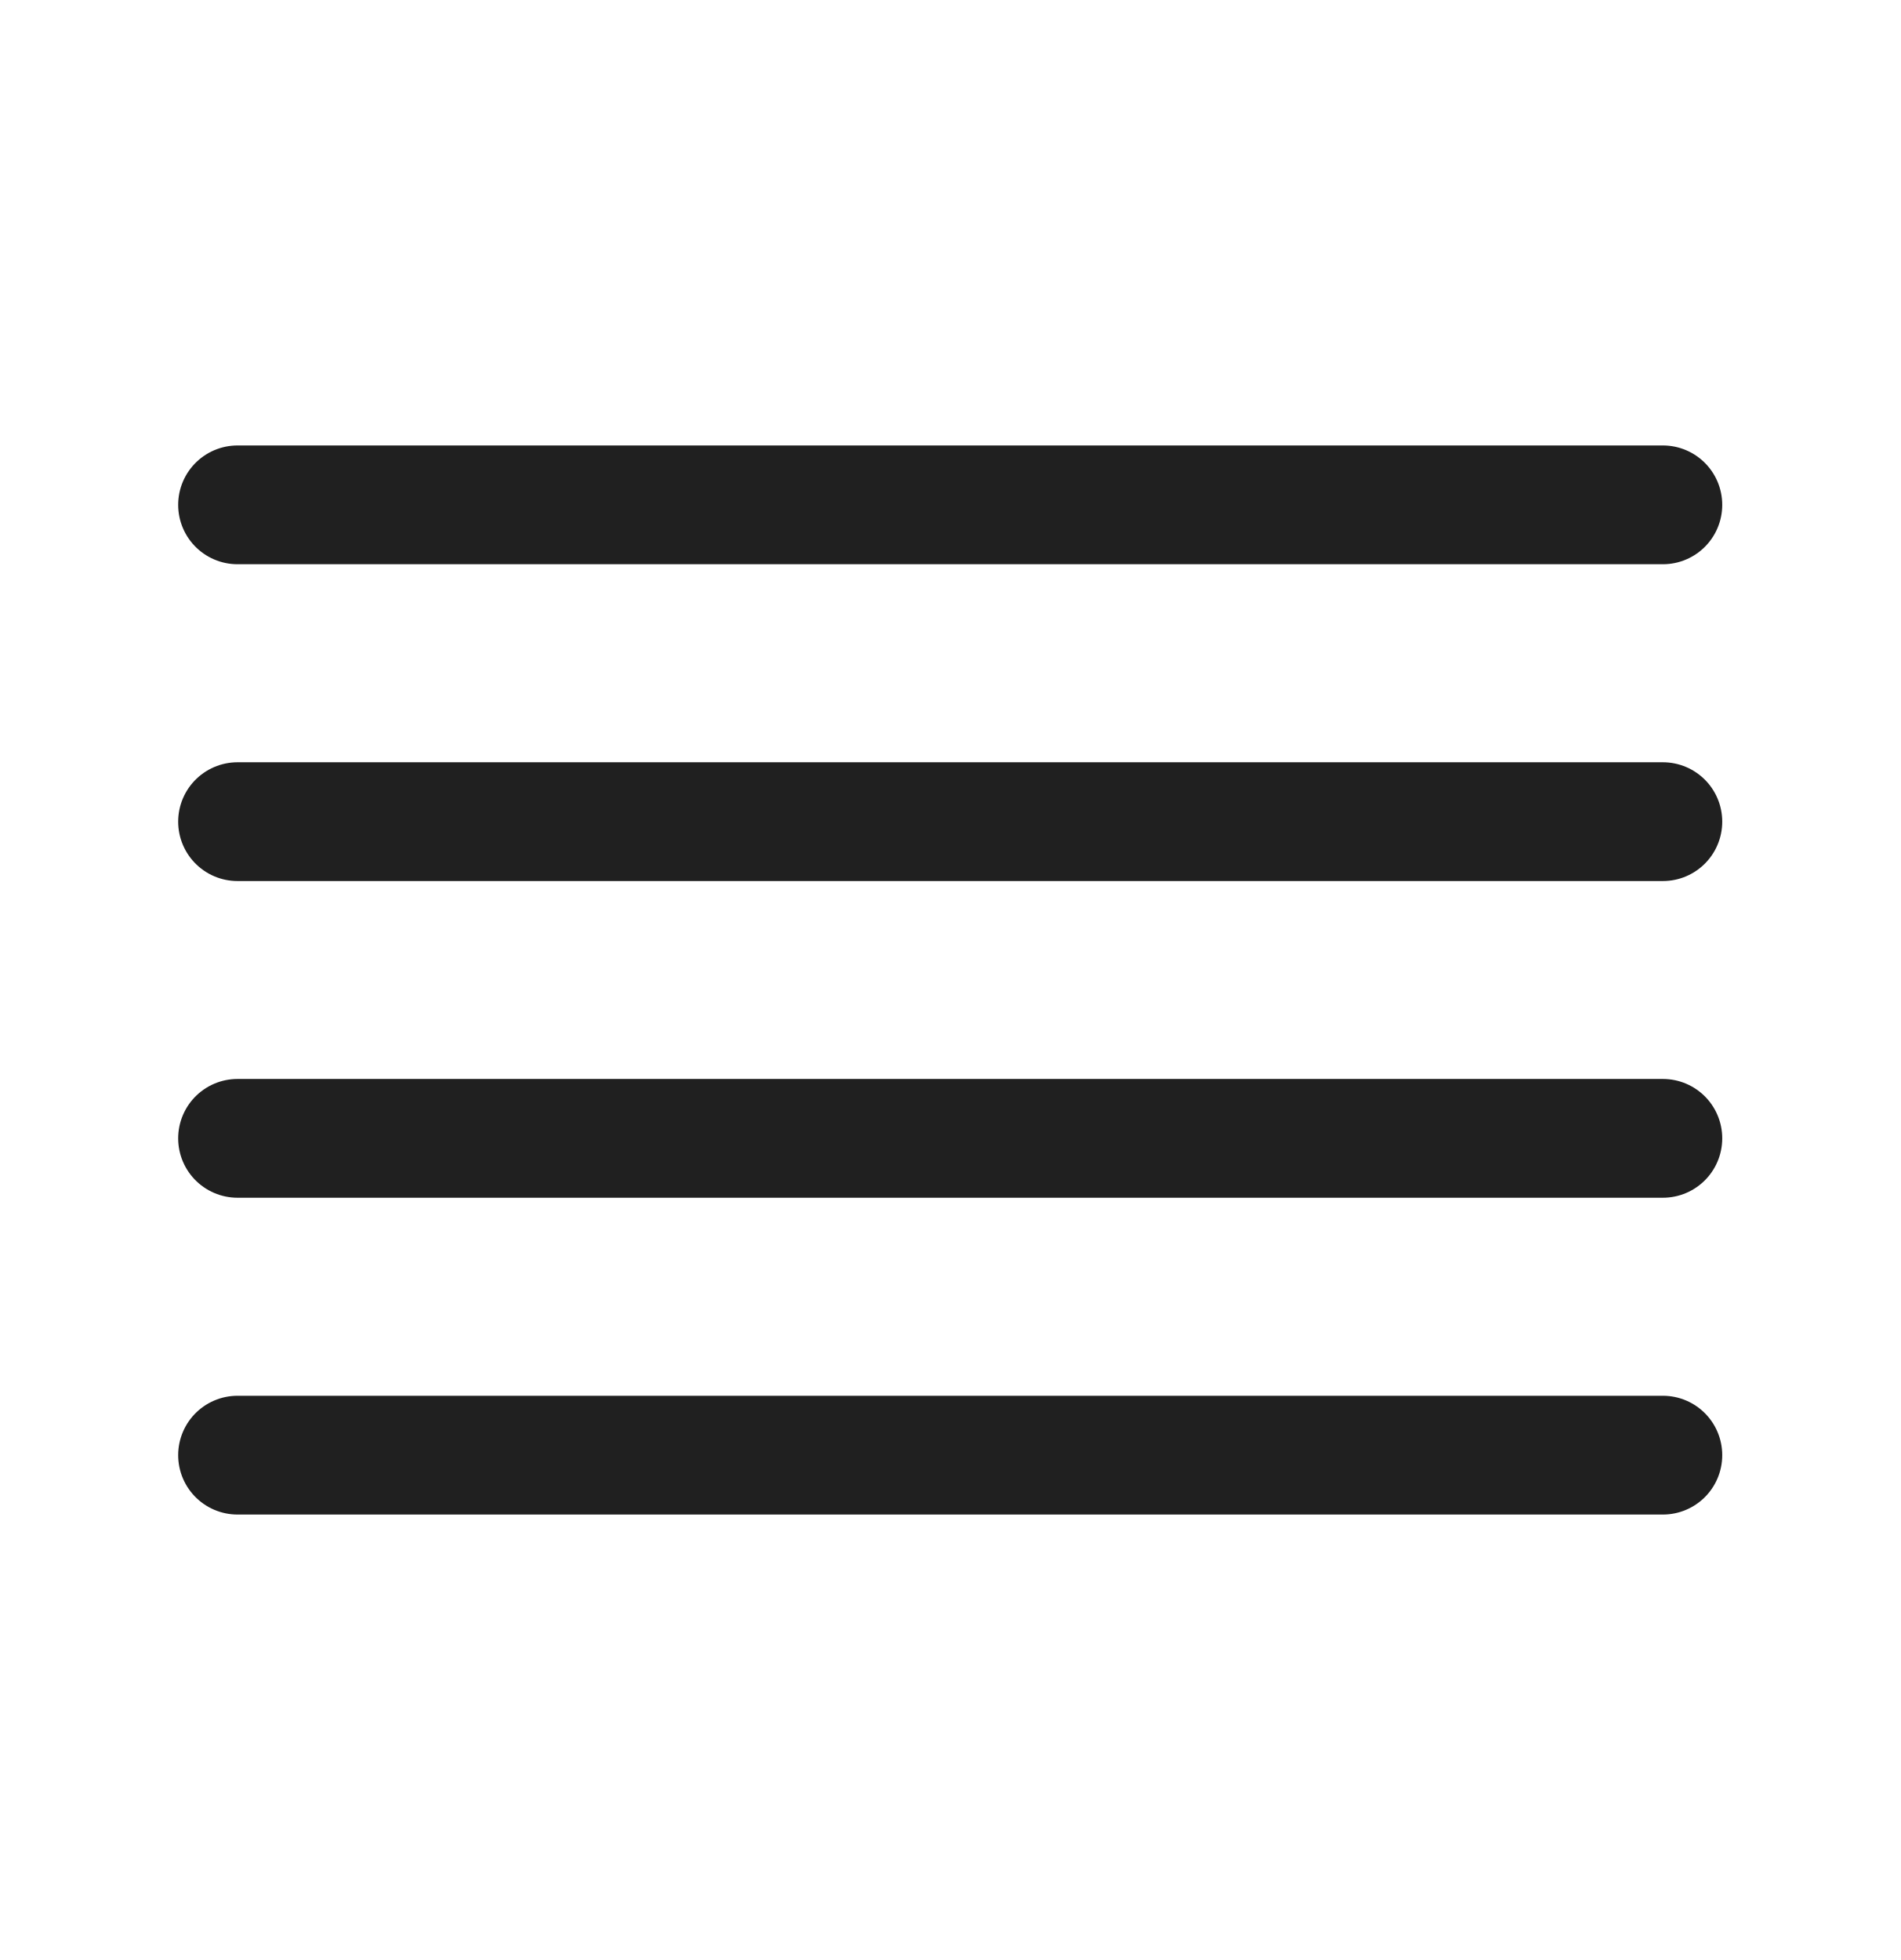
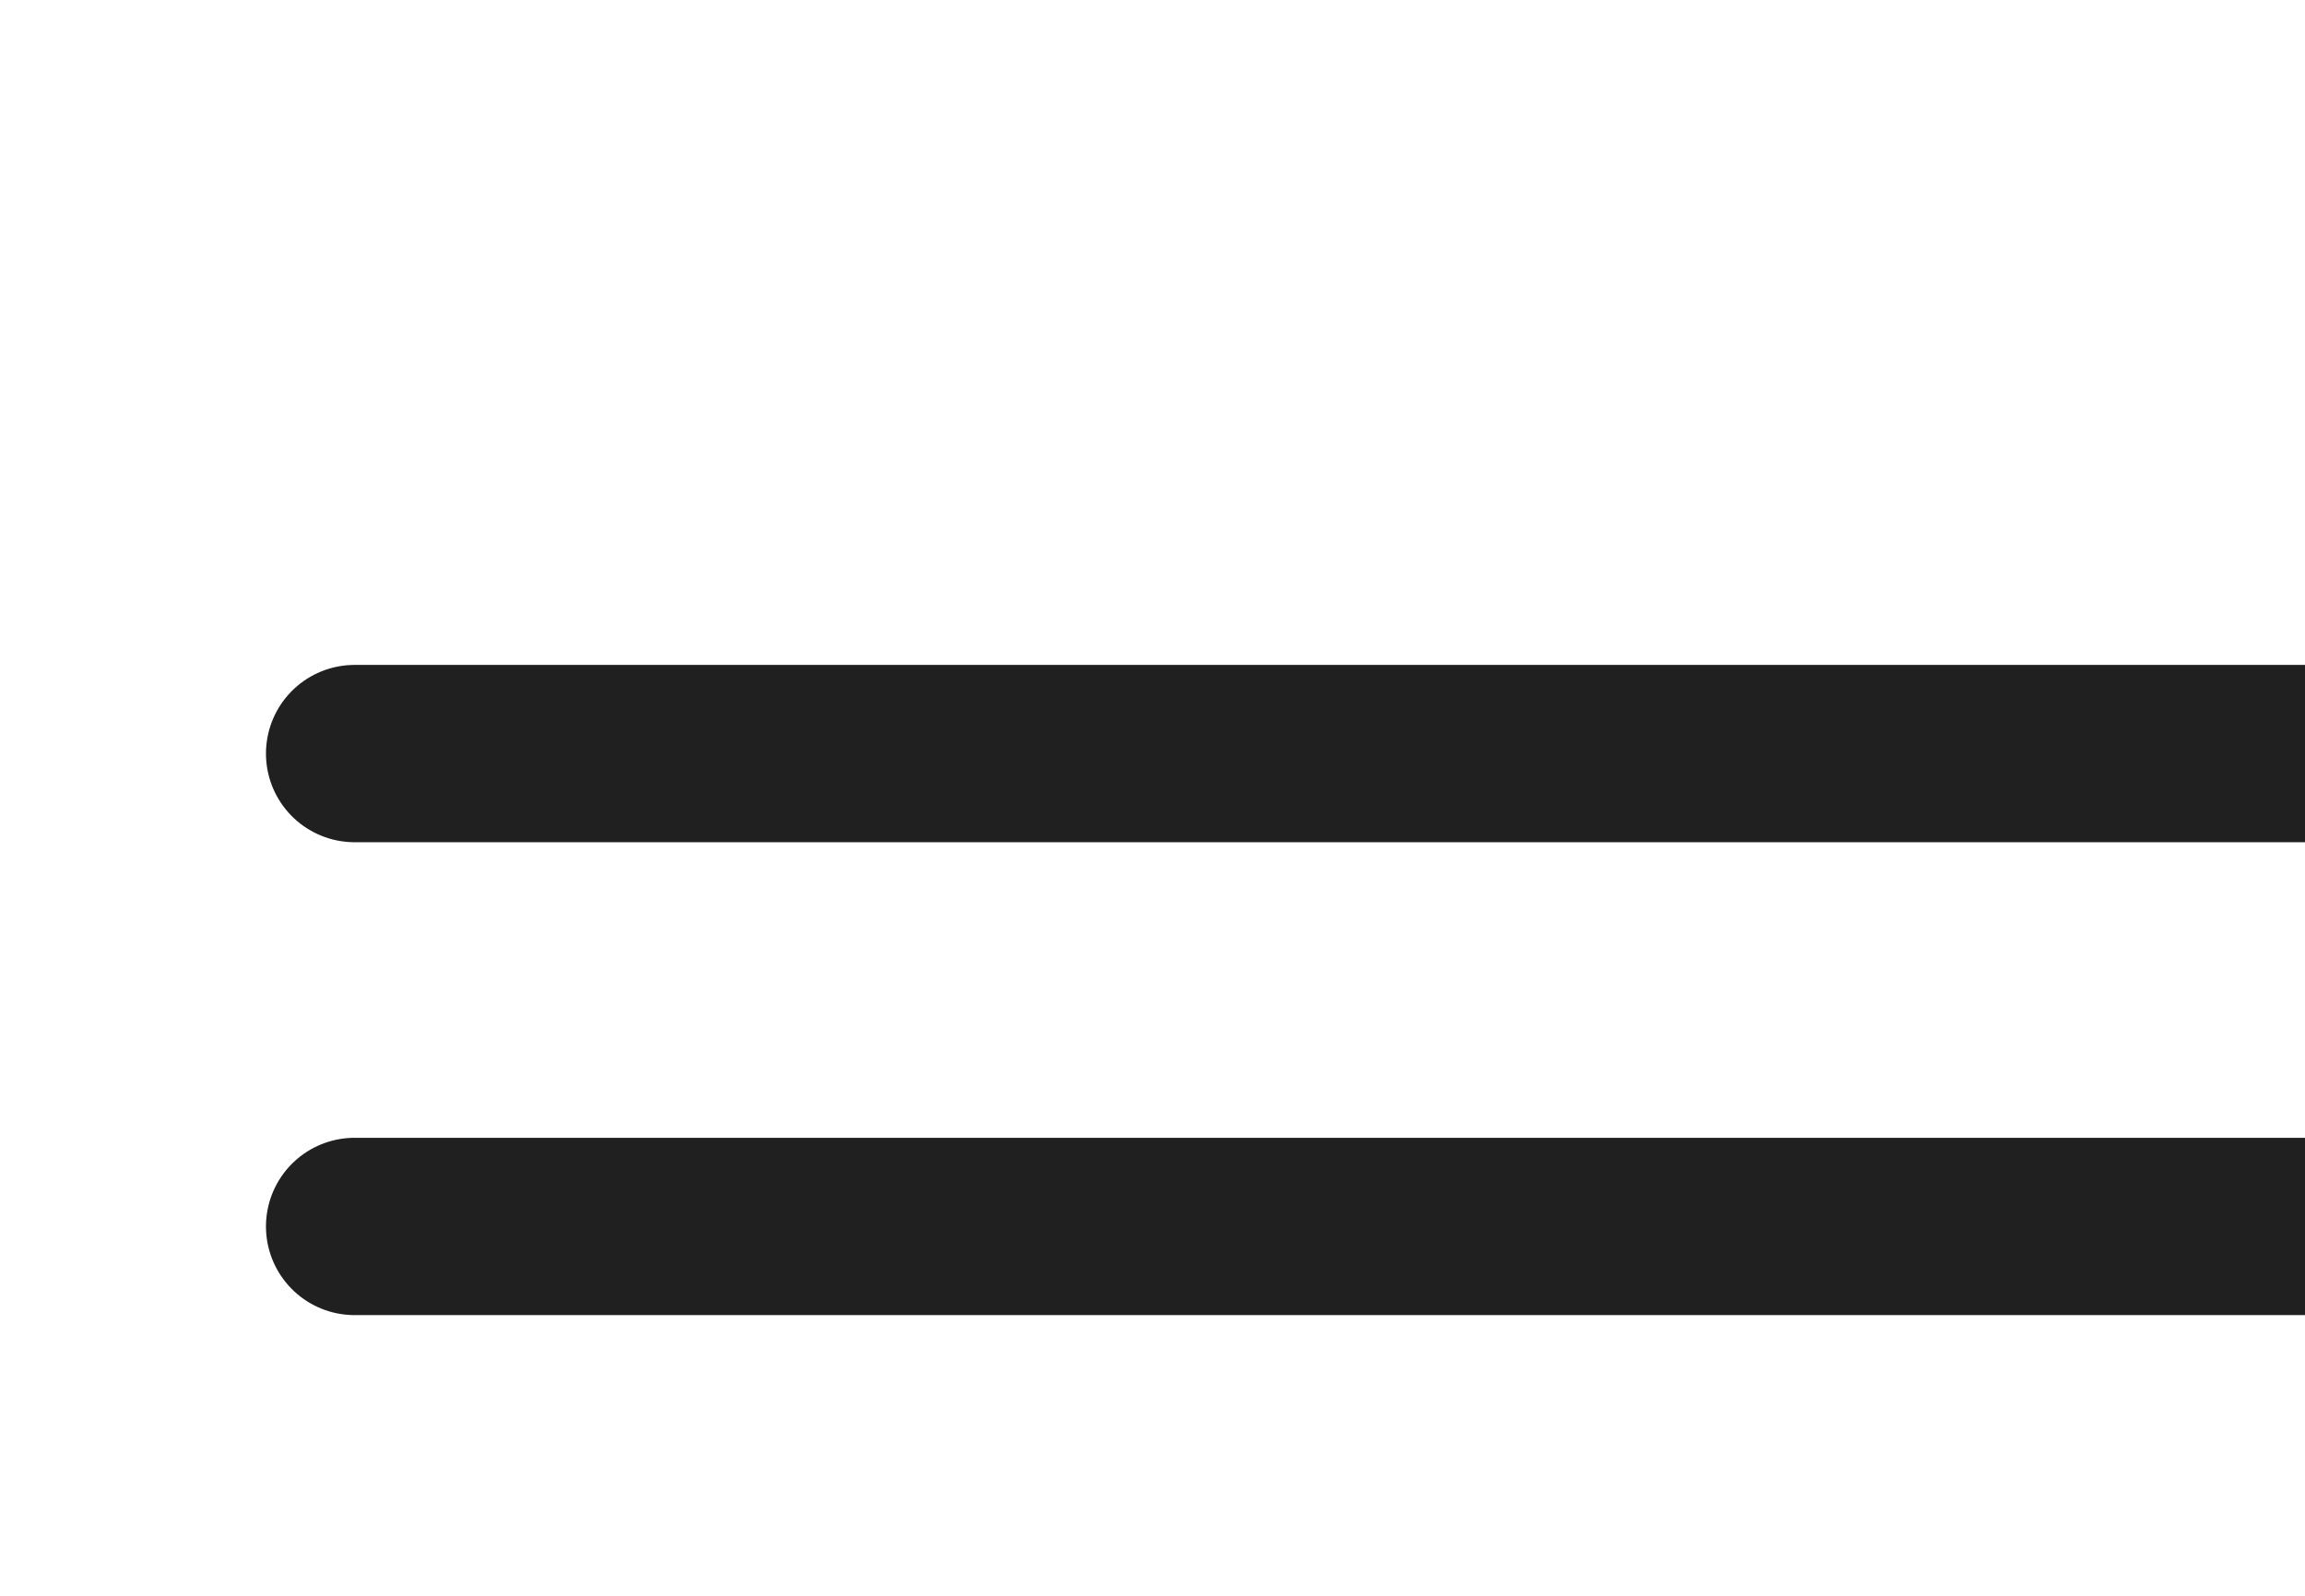
- <svg xmlns="http://www.w3.org/2000/svg" width="32" height="33" fill="none">
+ <svg xmlns="http://www.w3.org/2000/svg" fill="none" className="inline w-8 h-8 stroke-current">
  <path d="M28 13.834H4M28 8.5H4M28 19.166H4M28 24.5H4" stroke="#202020" stroke-width="2" stroke-linecap="round" stroke-linejoin="round" />
</svg>
